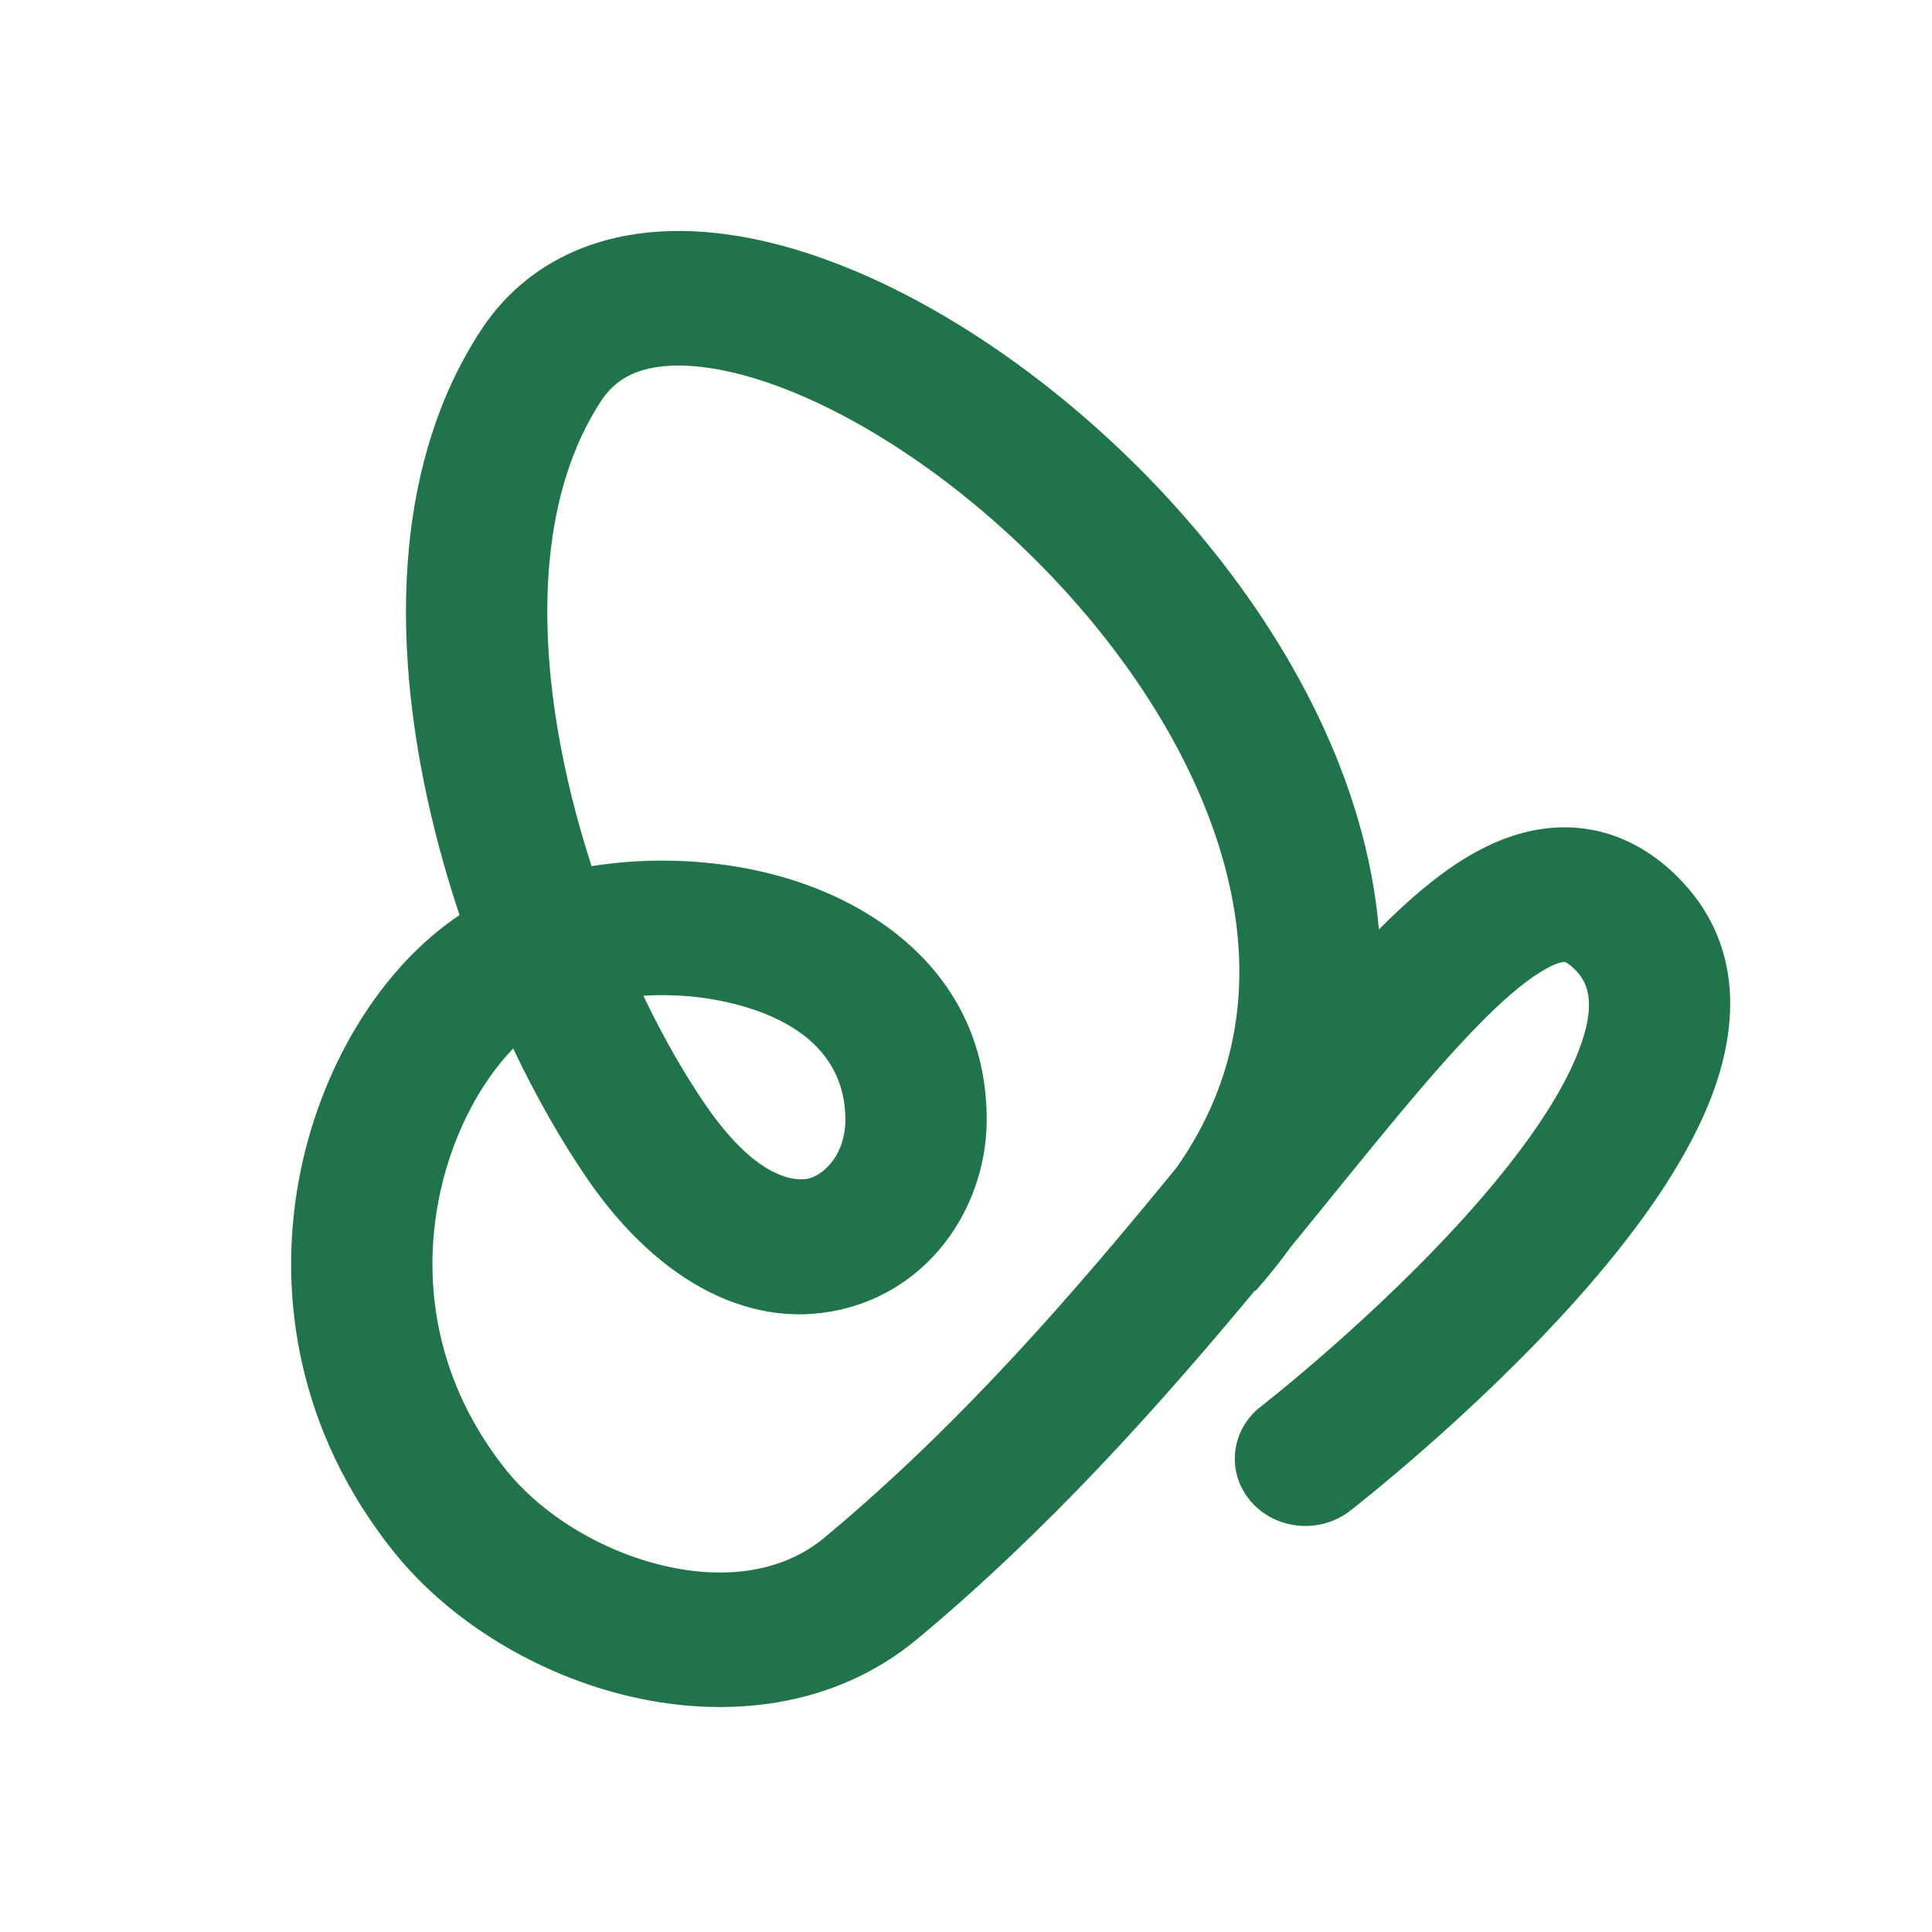
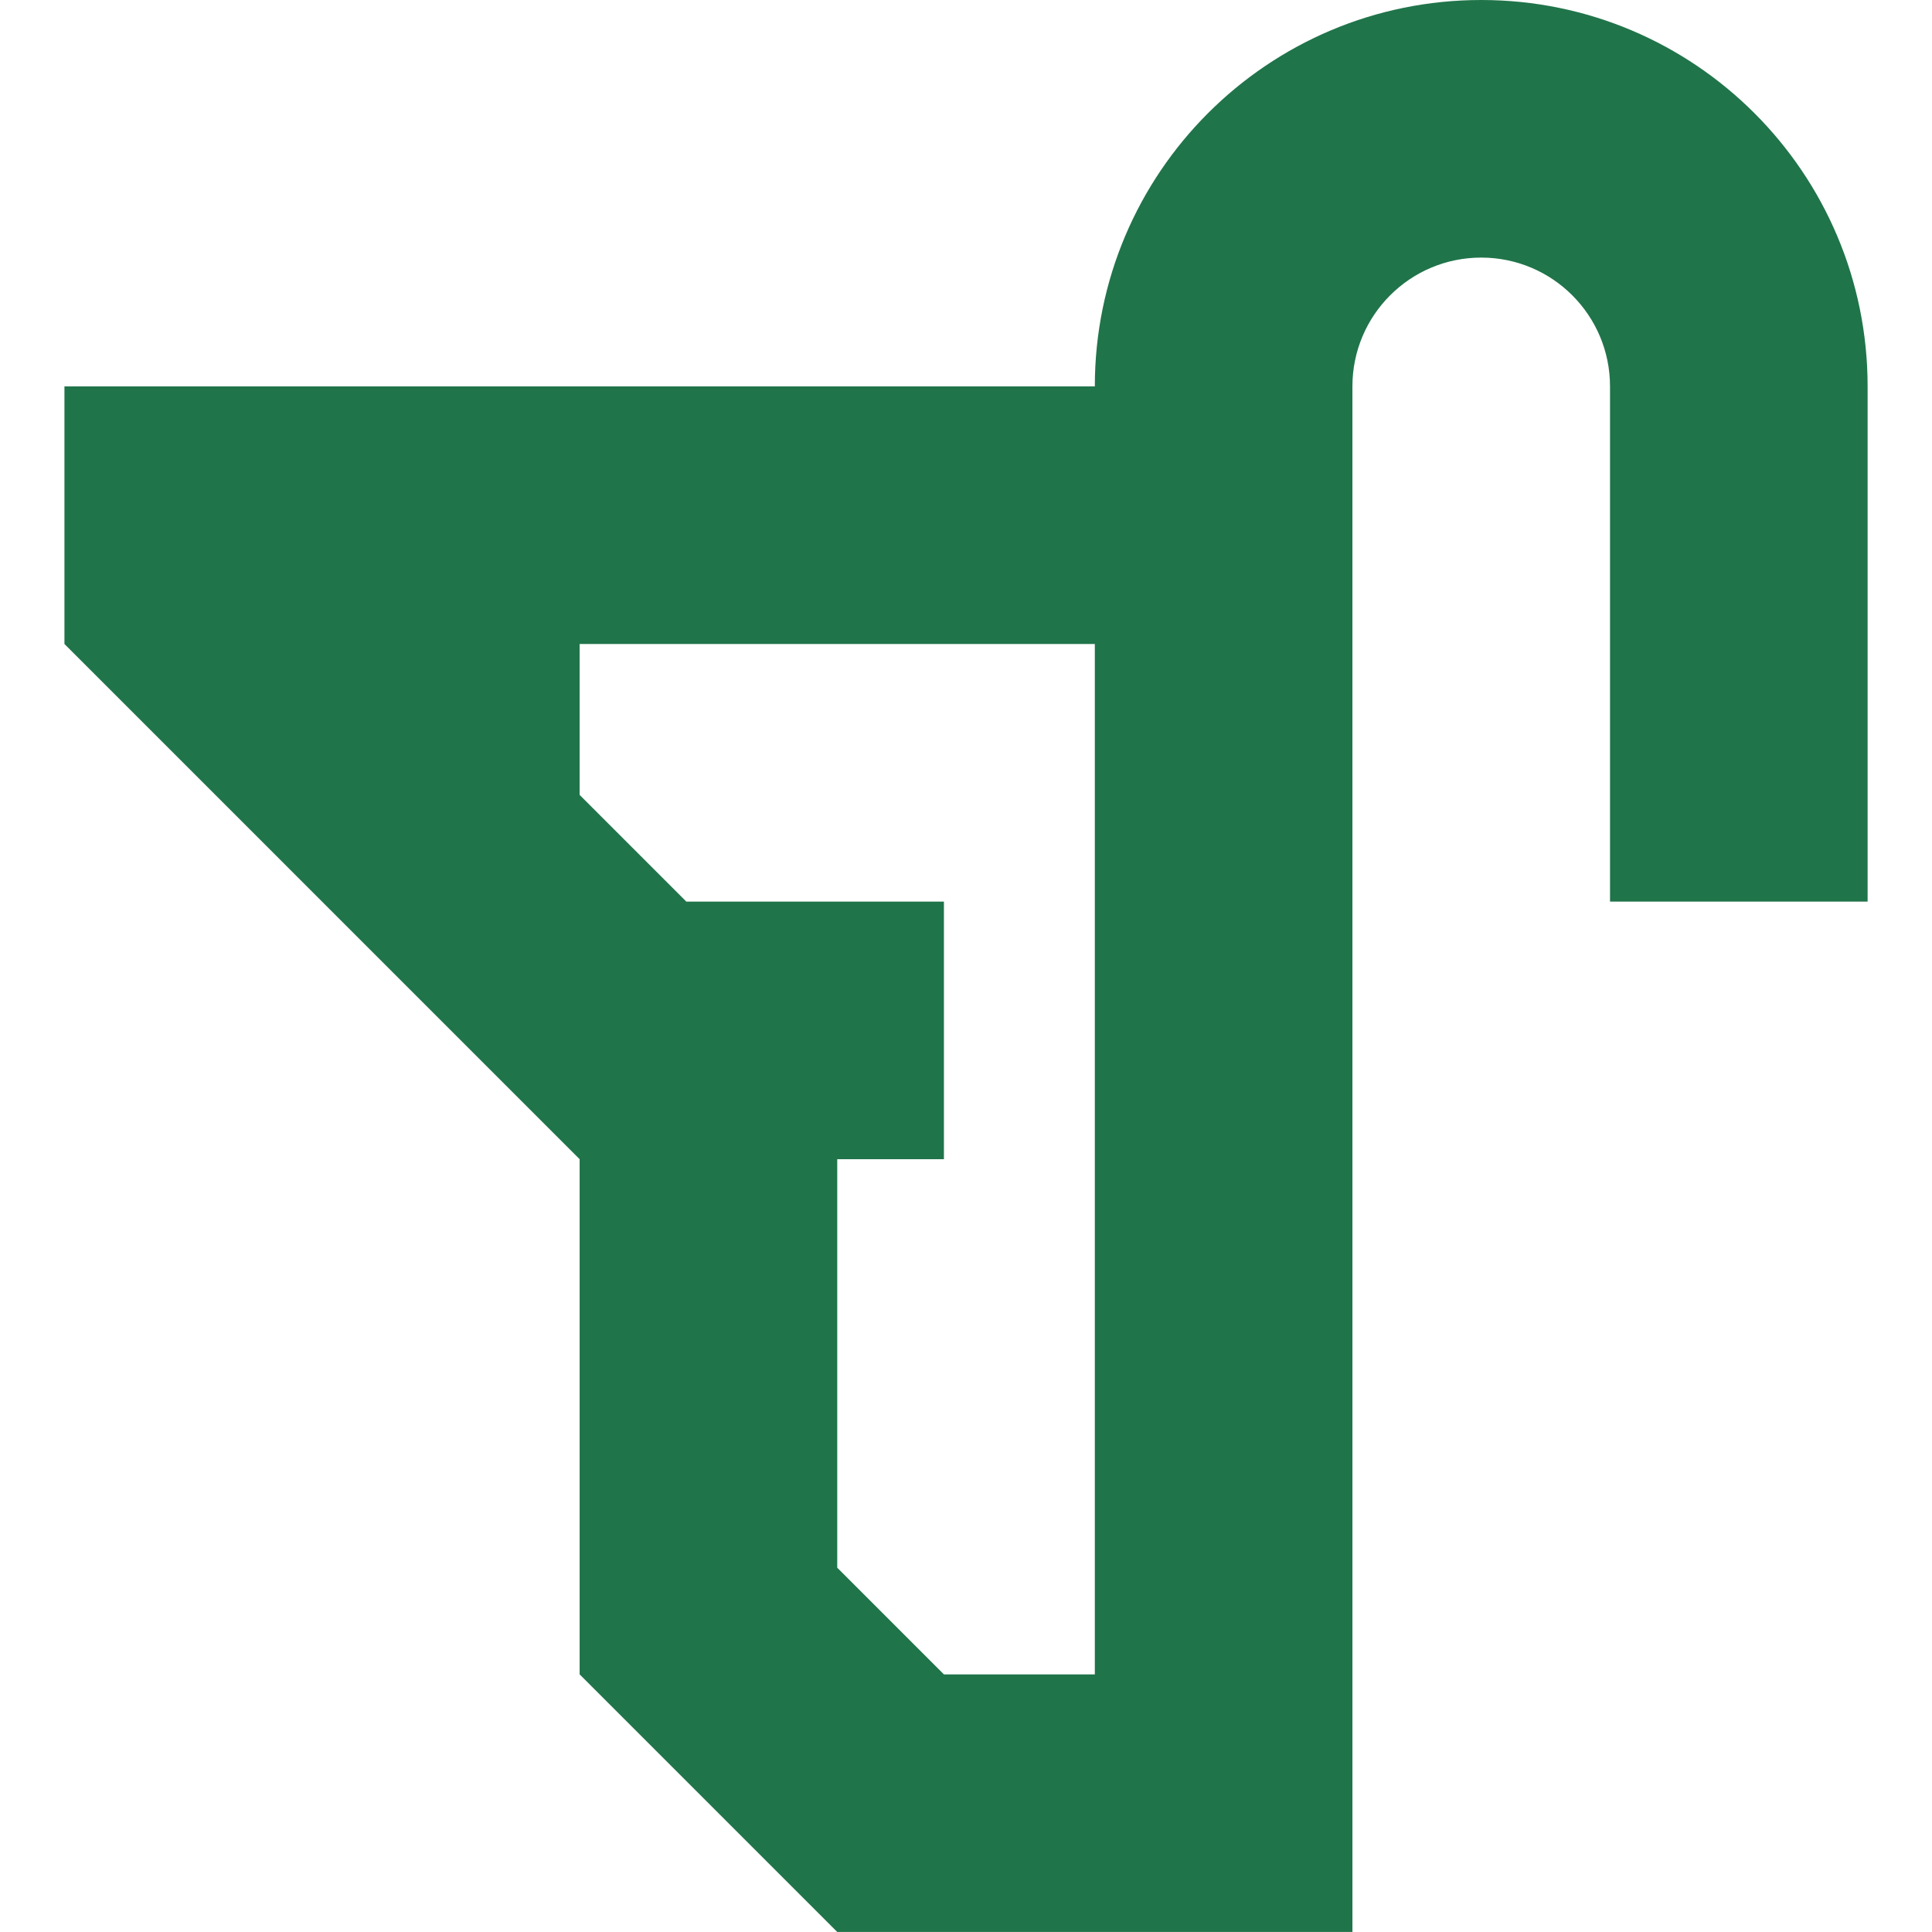
- <svg xmlns="http://www.w3.org/2000/svg" width="700" height="700" viewBox="0 0 700 700" fill="none">
-   <path d="M291.495 91.399C333.897 104.892 379.155 135.075 416.229 173.191C453.389 211.394 484.429 259.725 495.708 311.251C497.555 319.693 498.865 328.216 499.586 336.776C509.755 326.554 519.867 317.815 529.89 311.547C540.647 304.821 553.808 299.297 568.641 299.785C584.29 300.299 597.395 307.326 607.747 317.632C632.173 341.947 629.612 372.898 619.872 397.936C610.185 422.833 591.557 447.826 572.732 469.124C553.591 490.78 532.713 510.308 516.779 524.318C508.775 531.355 501.936 537.073 497.07 541.052C494.635 543.043 492.689 544.603 491.334 545.679C490.657 546.217 490.126 546.635 489.756 546.926C489.571 547.071 489.425 547.184 489.321 547.265C489.269 547.305 489.227 547.338 489.196 547.362C489.181 547.374 489.168 547.385 489.157 547.393C489.153 547.397 489.147 547.401 489.144 547.403C489.134 547.4 488.837 547.06 473.001 528.499L489.135 547.411C478.157 555.911 462.033 554.334 453.122 543.89C444.213 533.448 445.887 518.094 456.861 509.592C456.863 509.591 456.865 509.588 456.869 509.586C456.88 509.577 456.902 509.561 456.933 509.536C456.997 509.487 457.101 509.404 457.245 509.292C457.533 509.066 457.979 508.715 458.569 508.247C459.749 507.31 461.506 505.901 463.742 504.073C468.216 500.414 474.589 495.088 482.073 488.508C497.114 475.284 516.315 457.282 533.578 437.75C551.157 417.862 565.26 398.01 571.859 381.048C578.403 364.227 575.681 356.302 570.724 351.367C568.928 349.579 567.744 348.902 567.267 348.676C566.888 348.496 566.811 348.52 566.804 348.52C566.605 348.513 563.971 348.537 557.953 352.3C545.161 360.299 528.815 377.492 506.807 403.867C494.927 418.106 481.871 434.435 467.547 451.957C463.709 457.28 459.503 462.538 454.91 467.717L454.702 467.549C420.808 508.347 380.37 553.856 332.335 593.848C301.853 619.226 262.656 622.597 228.642 614.743C194.834 606.936 162.658 587.448 142.217 561.686C108.054 518.631 100.57 469.801 108.223 427.836C115.56 387.606 137.391 351.005 166.502 331.557C161.248 315.813 156.813 299.49 153.519 283.013C142.593 228.368 143.239 167.031 174.28 119.619C186.922 100.31 205.846 89.153 227.387 85.277C248.1 81.55 270.278 84.648 291.495 91.399ZM378.642 206.356C345.773 172.563 307.463 147.917 275.208 137.654C259.096 132.527 246.171 131.514 236.828 133.195C228.314 134.727 222.227 138.497 217.721 145.38C196.712 177.468 193.858 224.004 203.82 273.827C206.532 287.394 210.127 300.834 214.345 313.817C236.45 310.276 260.156 311.463 281.22 317.11C319.621 327.403 357.501 355.419 357.501 405.654C357.501 435.255 339.111 465.136 307.278 473.815C273.211 483.103 238.854 464.822 213.105 427.541C203.716 413.947 194.443 397.766 185.947 379.89C174.028 392.223 163.08 411.953 158.673 436.118C153.128 466.518 158.514 501.286 183.085 532.253C195.993 548.522 217.742 562.031 240.771 567.349C263.594 572.619 284.147 569.24 298.664 557.154C349.383 514.927 390.709 466.547 426.366 422.952C448.879 390.86 453.195 356.06 445.578 321.265C436.703 280.718 411.425 240.06 378.642 206.356ZM306.296 405.722C306.296 384.769 292.223 370.736 267.284 364.051C256.012 361.03 244.156 360.087 233.095 360.771C240.361 375.935 248.168 389.513 255.897 400.704C275.647 429.298 289.989 427.822 293.247 426.934C298.737 425.437 306.296 418.161 306.296 405.722Z" fill="#20744A" />
+ <svg xmlns="http://www.w3.org/2000/svg" width="700" height="700" viewBox="0 0 291.45 312.27" fill="none">
+   <path d="m229 0a62.454 62.454 0 0 1 62.453 62.453v83.271h-41.635v-83.271a20.818 20.818 0 0 0-20.818-20.818 20.818 20.818 0 0 0-20.818 20.818h-41.635a62.454 62.454 0 0 1 62.453-62.453zm-20.818 62.455 2e-3 249.81h-83.271l-41.637-41.635v-83.271l-83.271-83.271v-41.635zm-41.635 41.635h-83.271v24.391l17.244 17.244h41.637v41.637h-17.244v66.025l17.244 17.246h24.391z" fill="#20744A" />
</svg>
